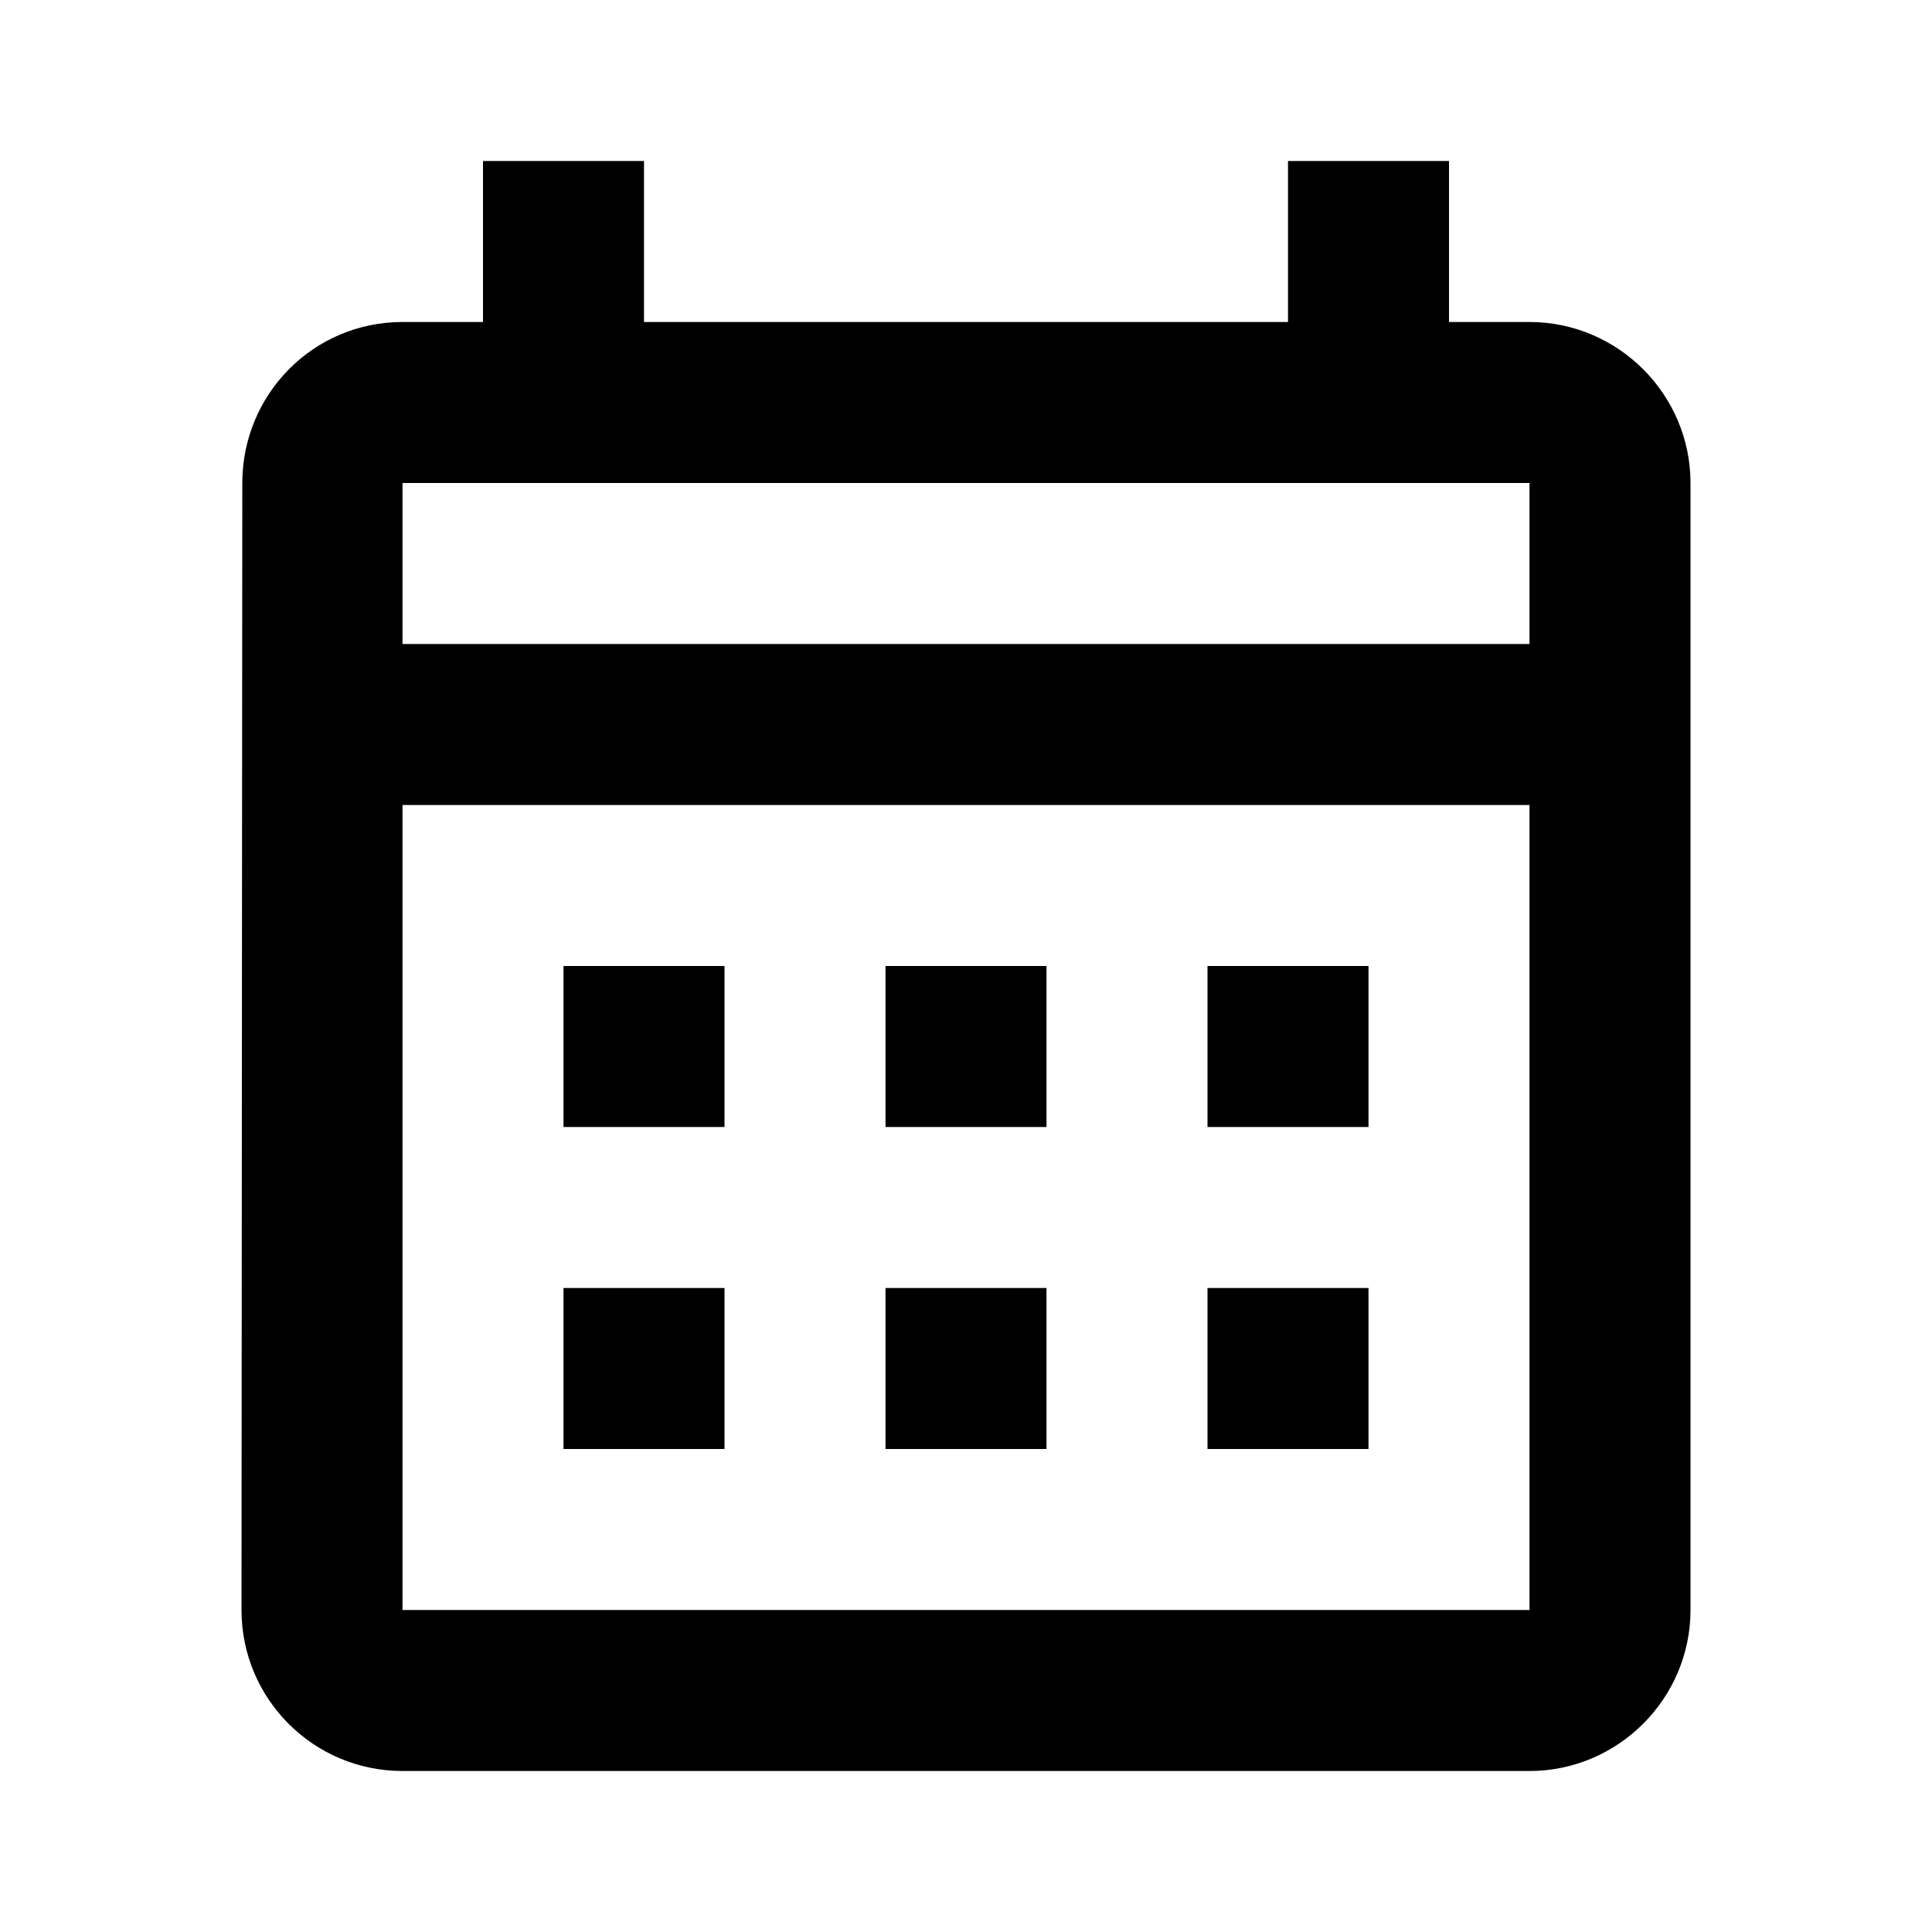
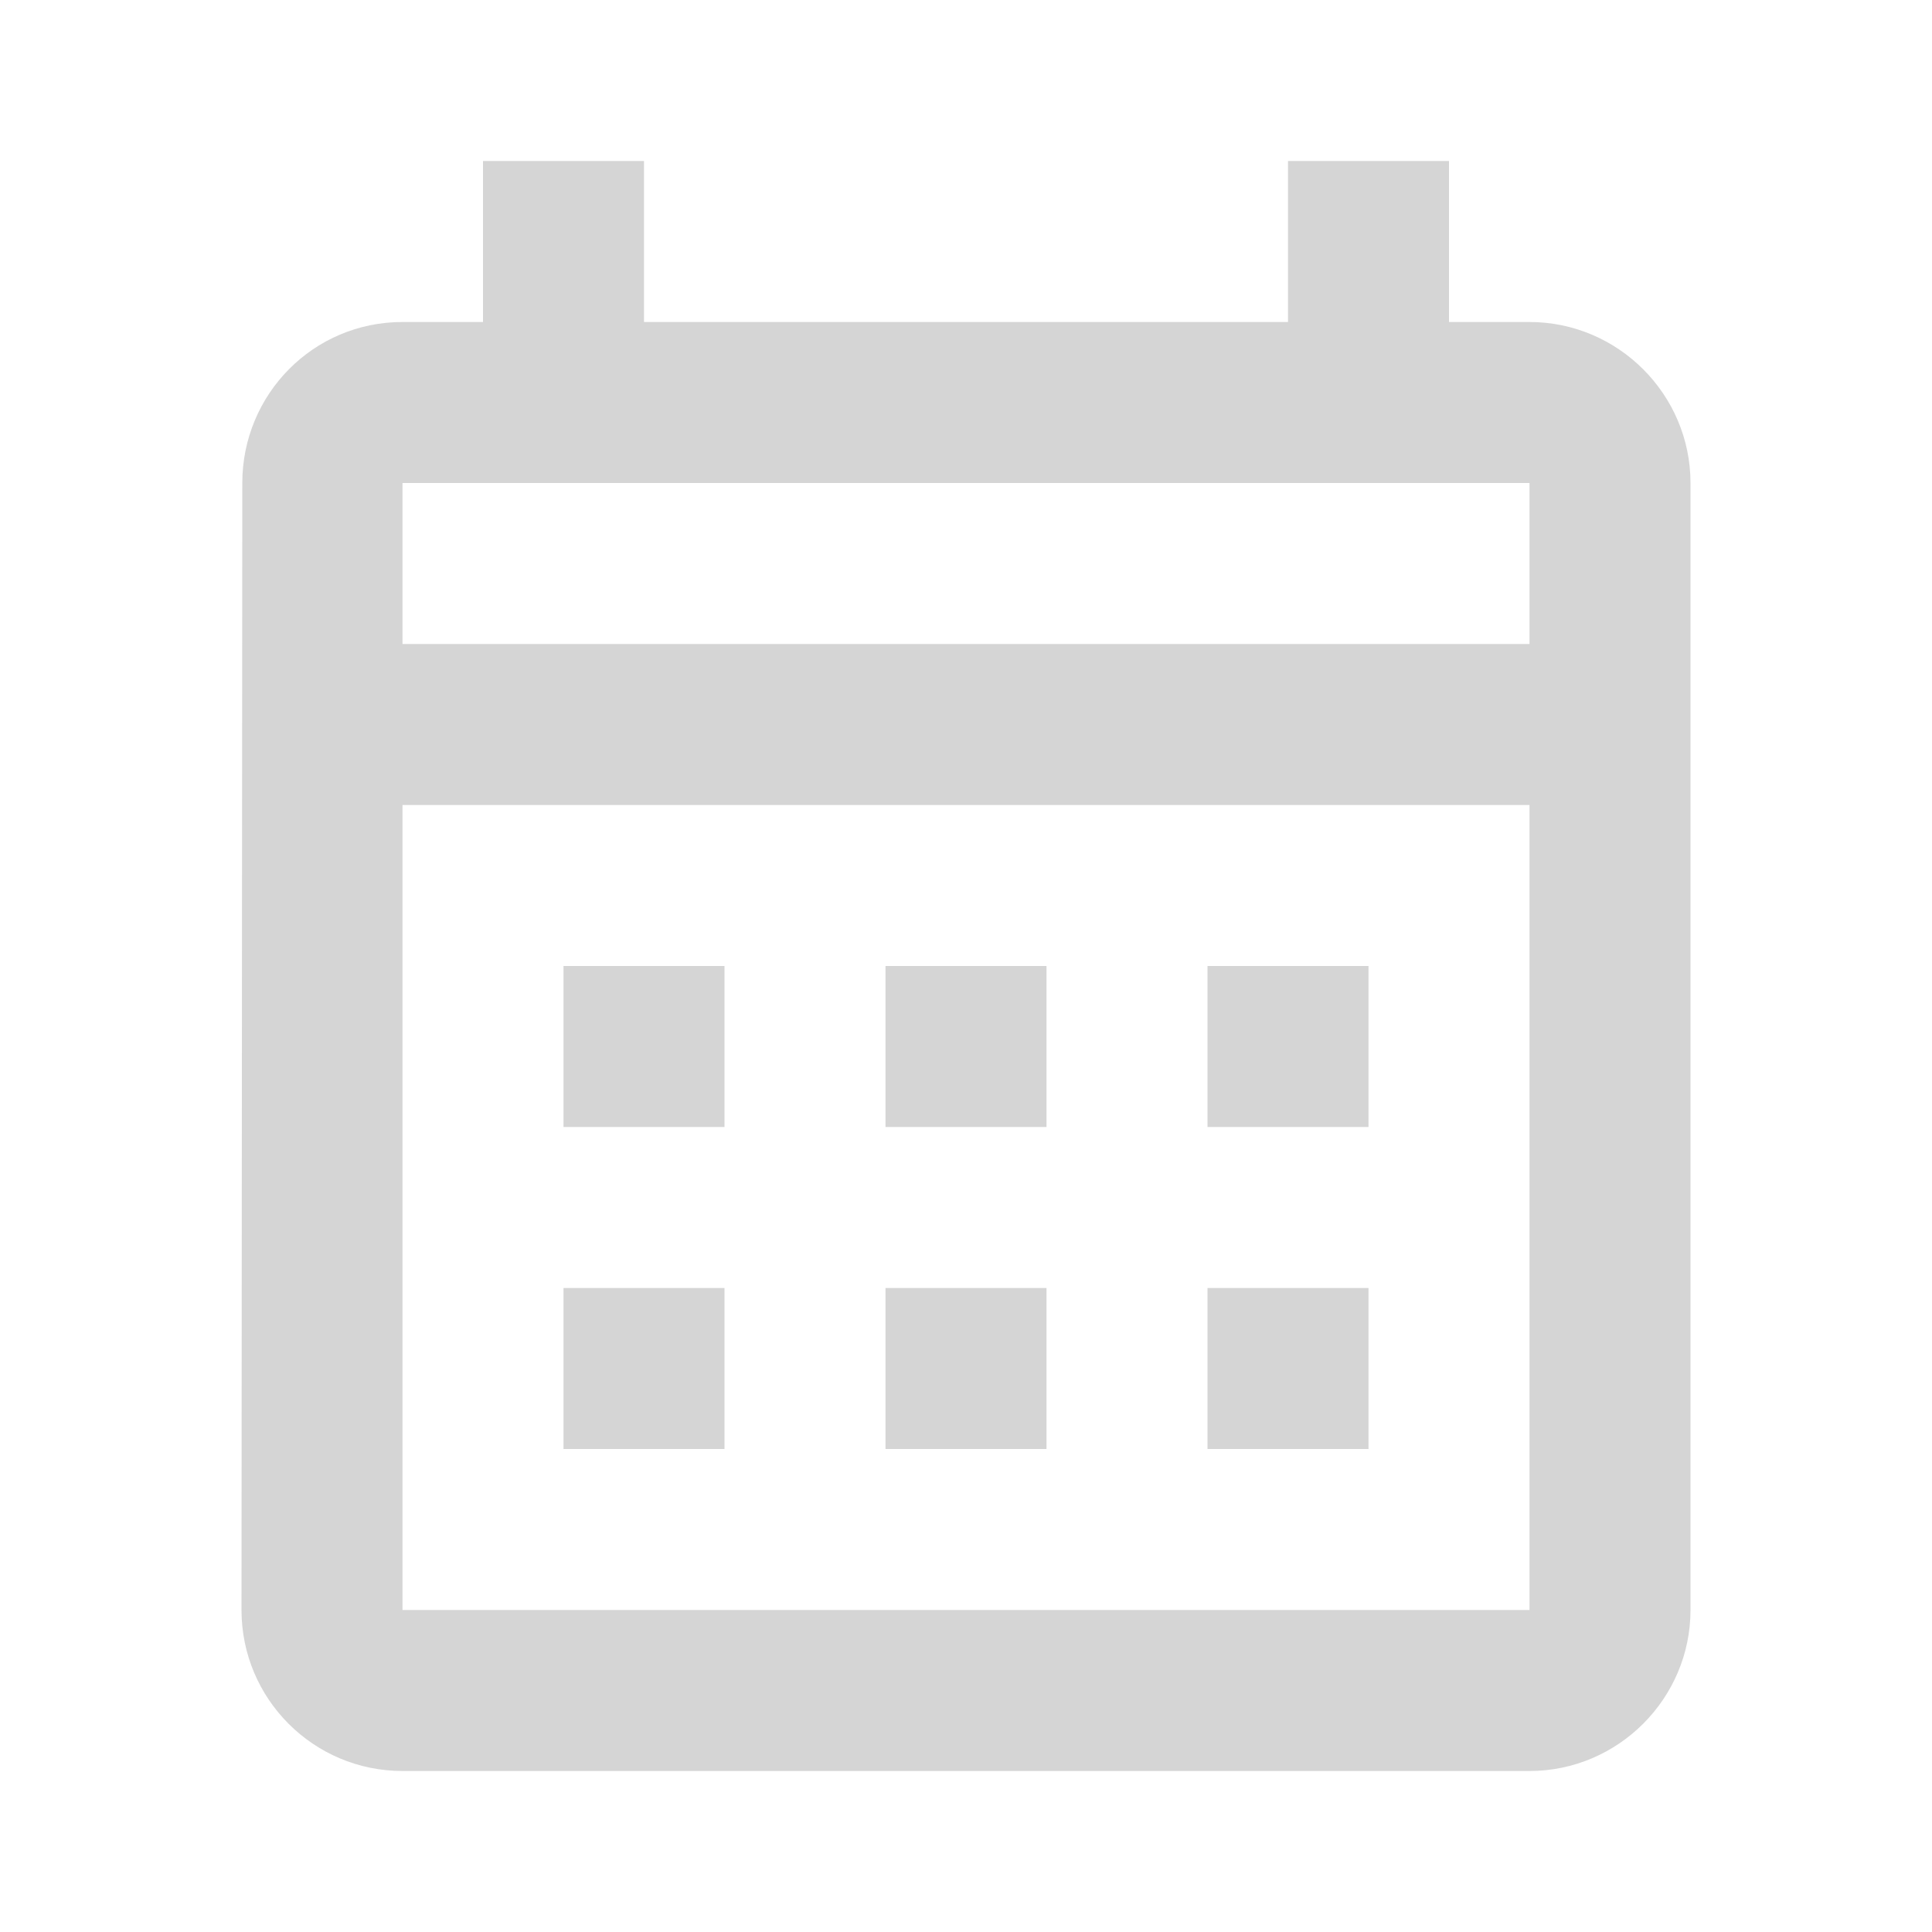
<svg xmlns="http://www.w3.org/2000/svg" viewBox="0 0 24 24">
-   <path fill="currentColor" d="M19 4h-1V2h-2v2H8V2H6v2H5c-1.11 0-1.99.9-1.99 2L3 20a2 2 0 0 0 2 2h14c1.1 0 2-.9 2-2V6c0-1.1-.9-2-2-2m0 16H5V10h14zm0-12H5V6h14zM9 14H7v-2h2zm4 0h-2v-2h2zm4 0h-2v-2h2zm-8 4H7v-2h2zm4 0h-2v-2h2zm4 0h-2v-2h2z" />
+   <path fill="#D5D5D5" d="M19 4h-1V2h-2v2H8V2H6v2H5c-1.11 0-1.99.9-1.99 2L3 20a2 2 0 0 0 2 2h14c1.1 0 2-.9 2-2V6c0-1.1-.9-2-2-2m0 16H5V10h14zm0-12H5V6h14zM9 14H7v-2h2zm4 0h-2v-2h2zm4 0h-2v-2h2zm-8 4H7v-2h2zm4 0h-2v-2h2zm4 0h-2v-2h2z" />
</svg>
